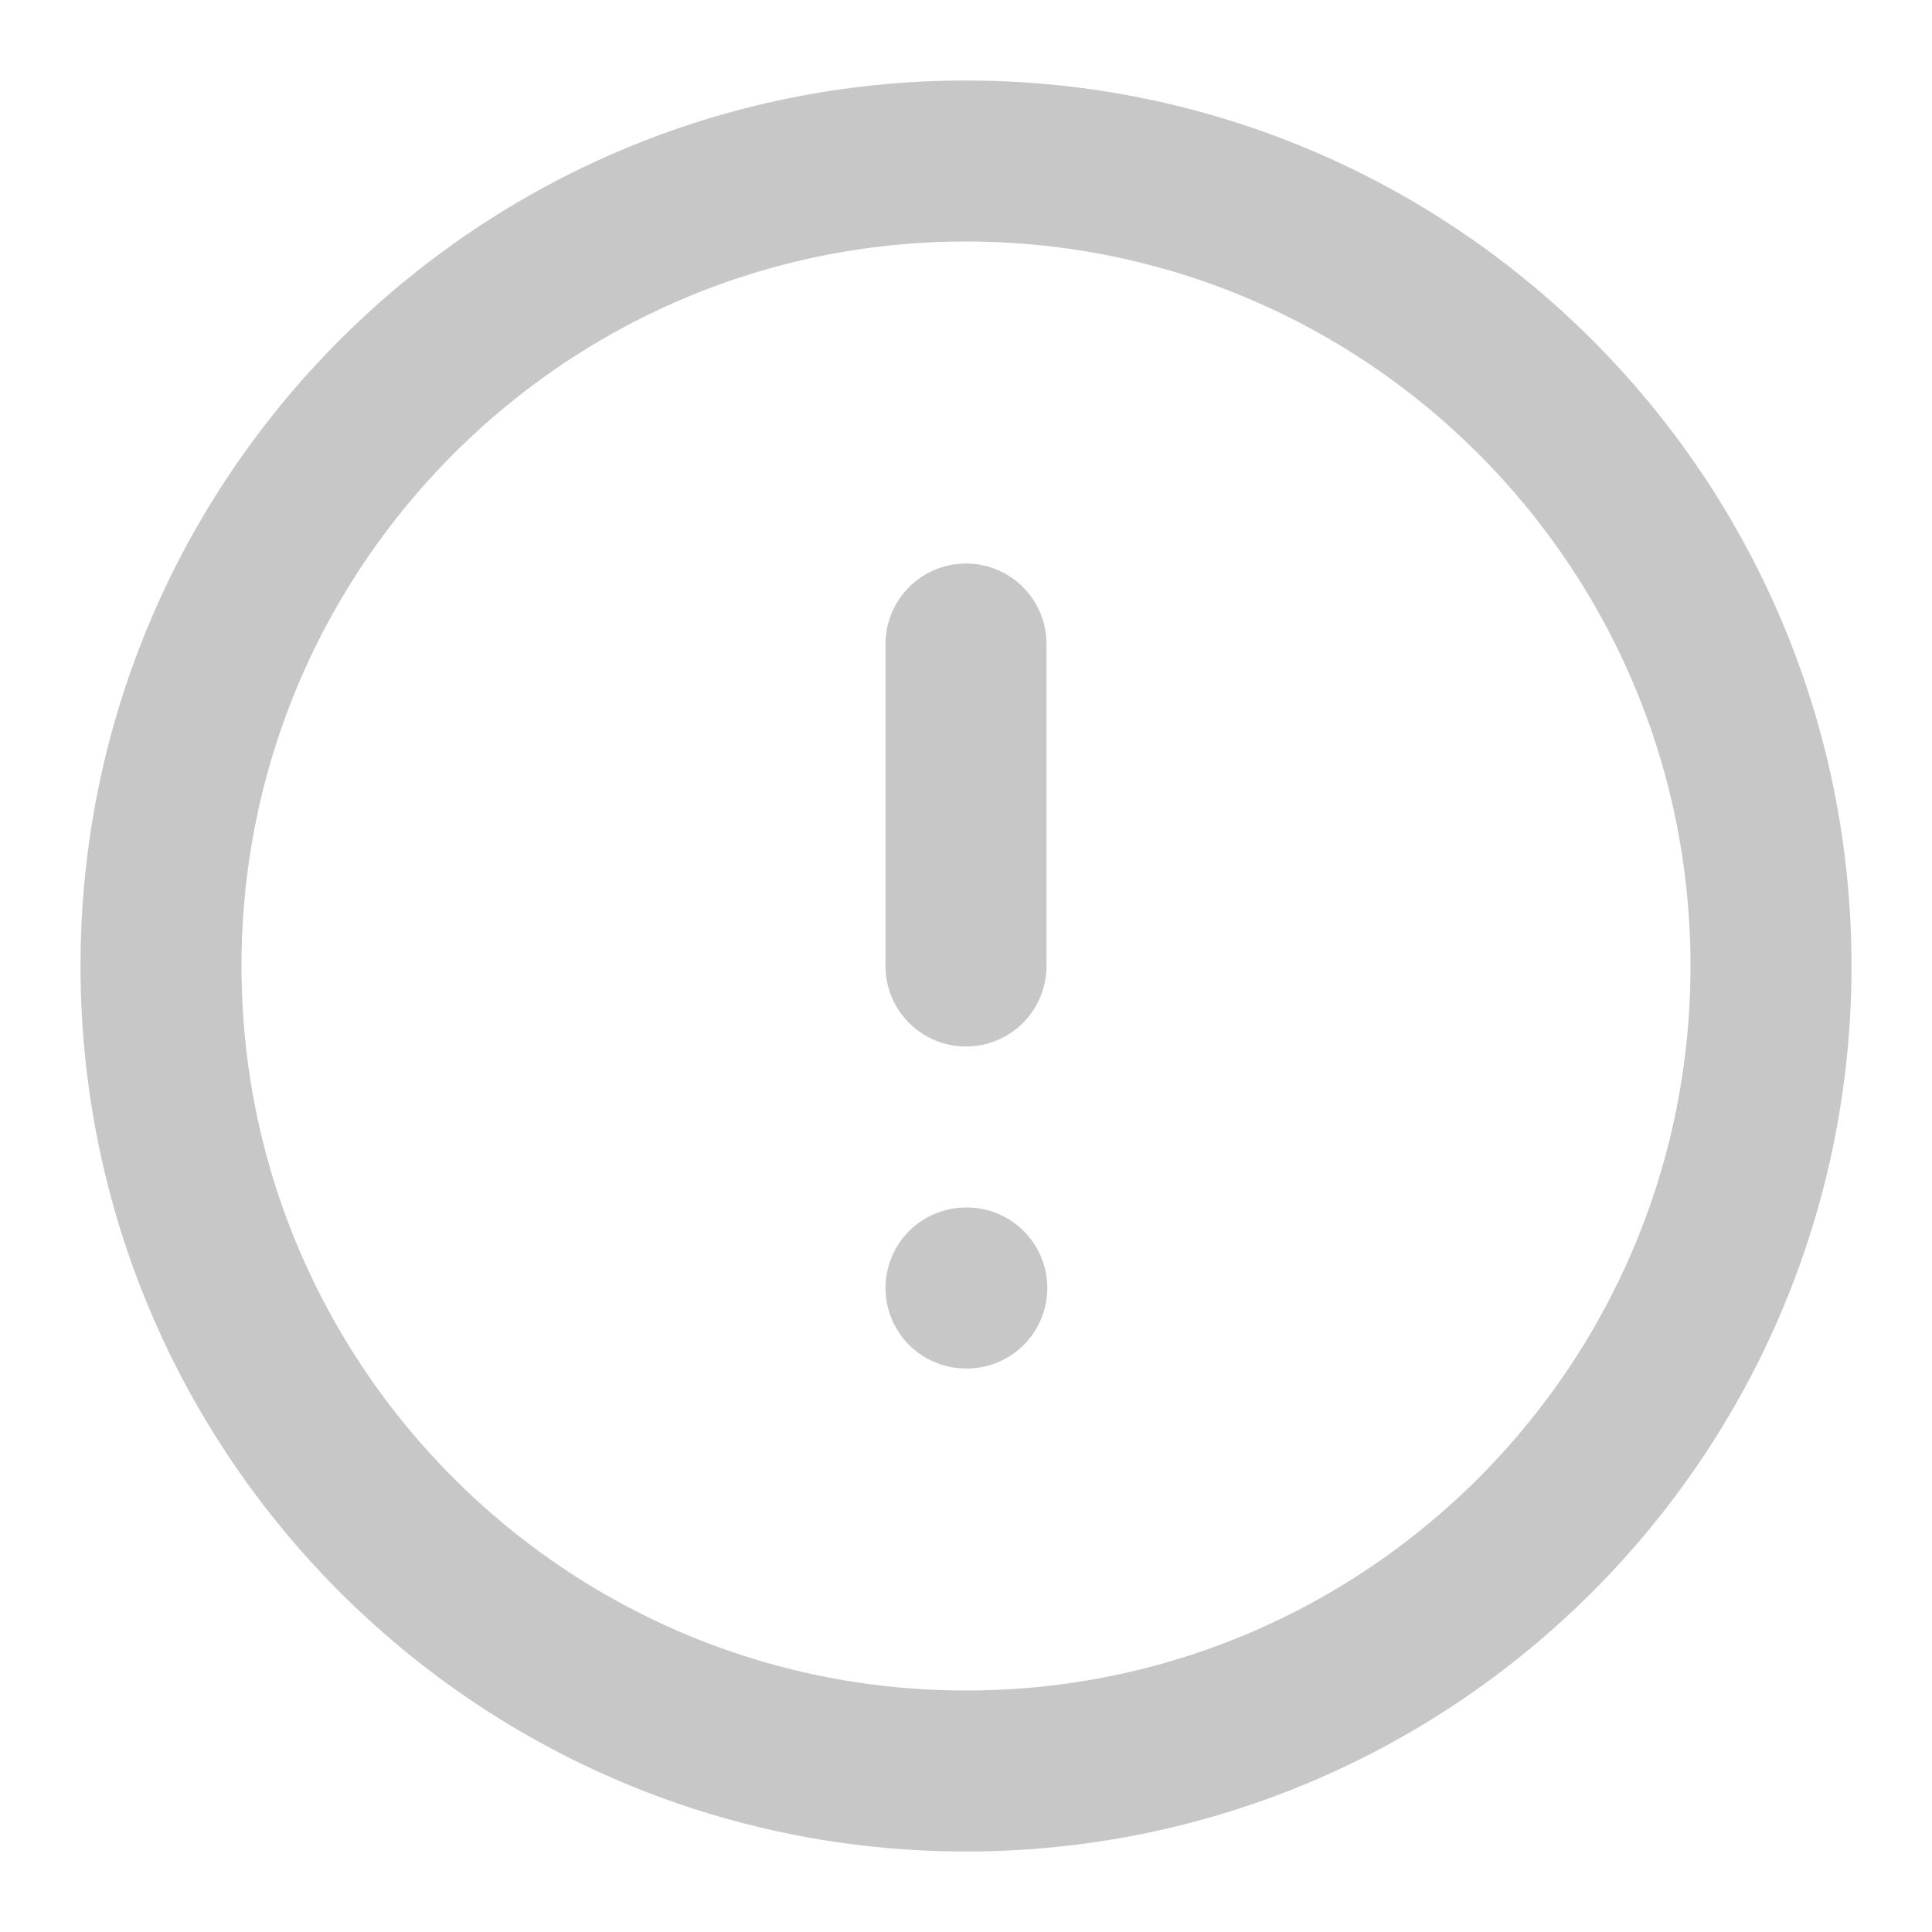
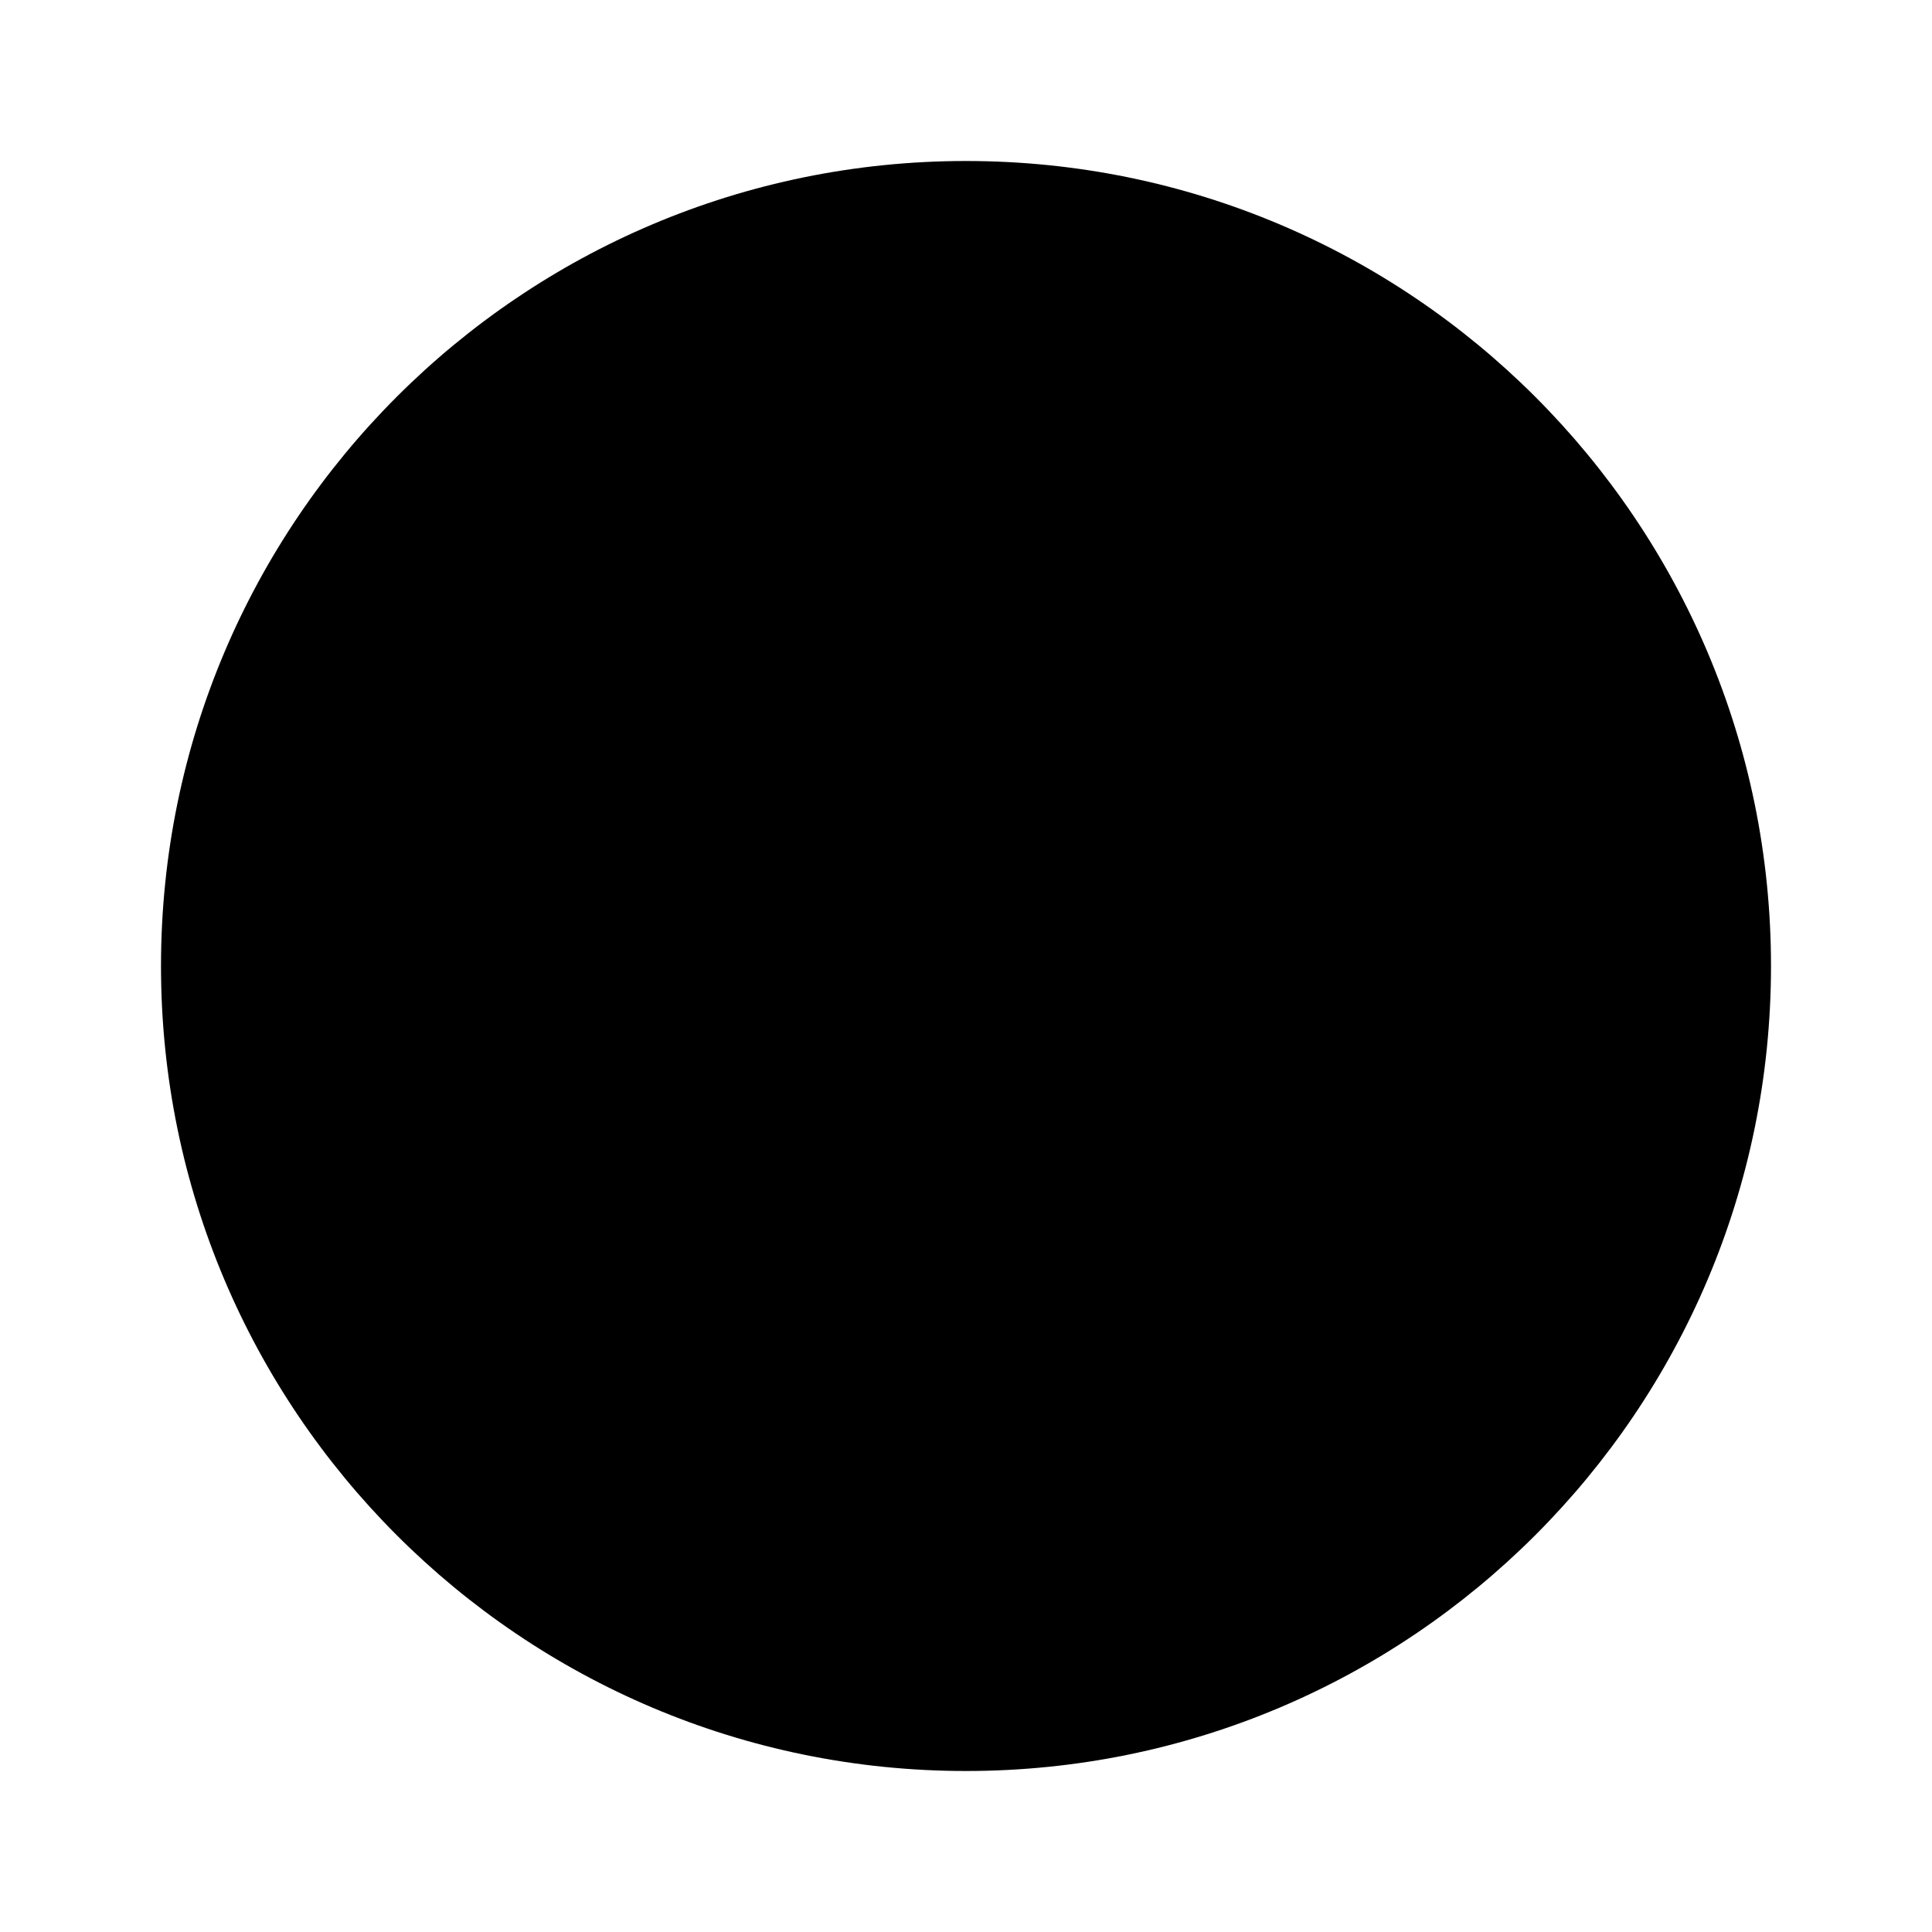
- <svg xmlns="http://www.w3.org/2000/svg" width="24" height="24" viewBox="0 0 24 24" fill="none">
-   <path d="M12 22C17.523 22 22 17.523 22 12C22 6.477 17.523 2 12 2C6.477 2 2 6.477 2 12C2 17.523 6.477 22 12 22Z" stroke="#C7C7C7" stroke-width="2" stroke-linecap="round" stroke-linejoin="round" />
-   <path d="M12 8V12" stroke="#C7C7C7" stroke-width="2" stroke-linecap="round" stroke-linejoin="round" />
-   <path d="M12 16H12.01" stroke="#C7C7C7" stroke-width="2" stroke-linecap="round" stroke-linejoin="round" />
+ <svg xmlns="http://www.w3.org/2000/svg" width="24" height="24" viewBox="0 0 24 24" stroke-width="2" stroke="">
+   <path d="M12 22C17.523 22 22 17.523 22 12C22 6.477 17.523 2 12 2C6.477 2 2 6.477 2 12C2 17.523 6.477 22 12 22Z" stroke-width="2" stroke-linecap="round" stroke-linejoin="round" />
+   <path d="M12 8V12" stroke-width="2" stroke-linecap="round" stroke-linejoin="round" />
+   <path d="M12 16H12.01" stroke-width="2" stroke-linecap="round" stroke-linejoin="round" />
</svg>
